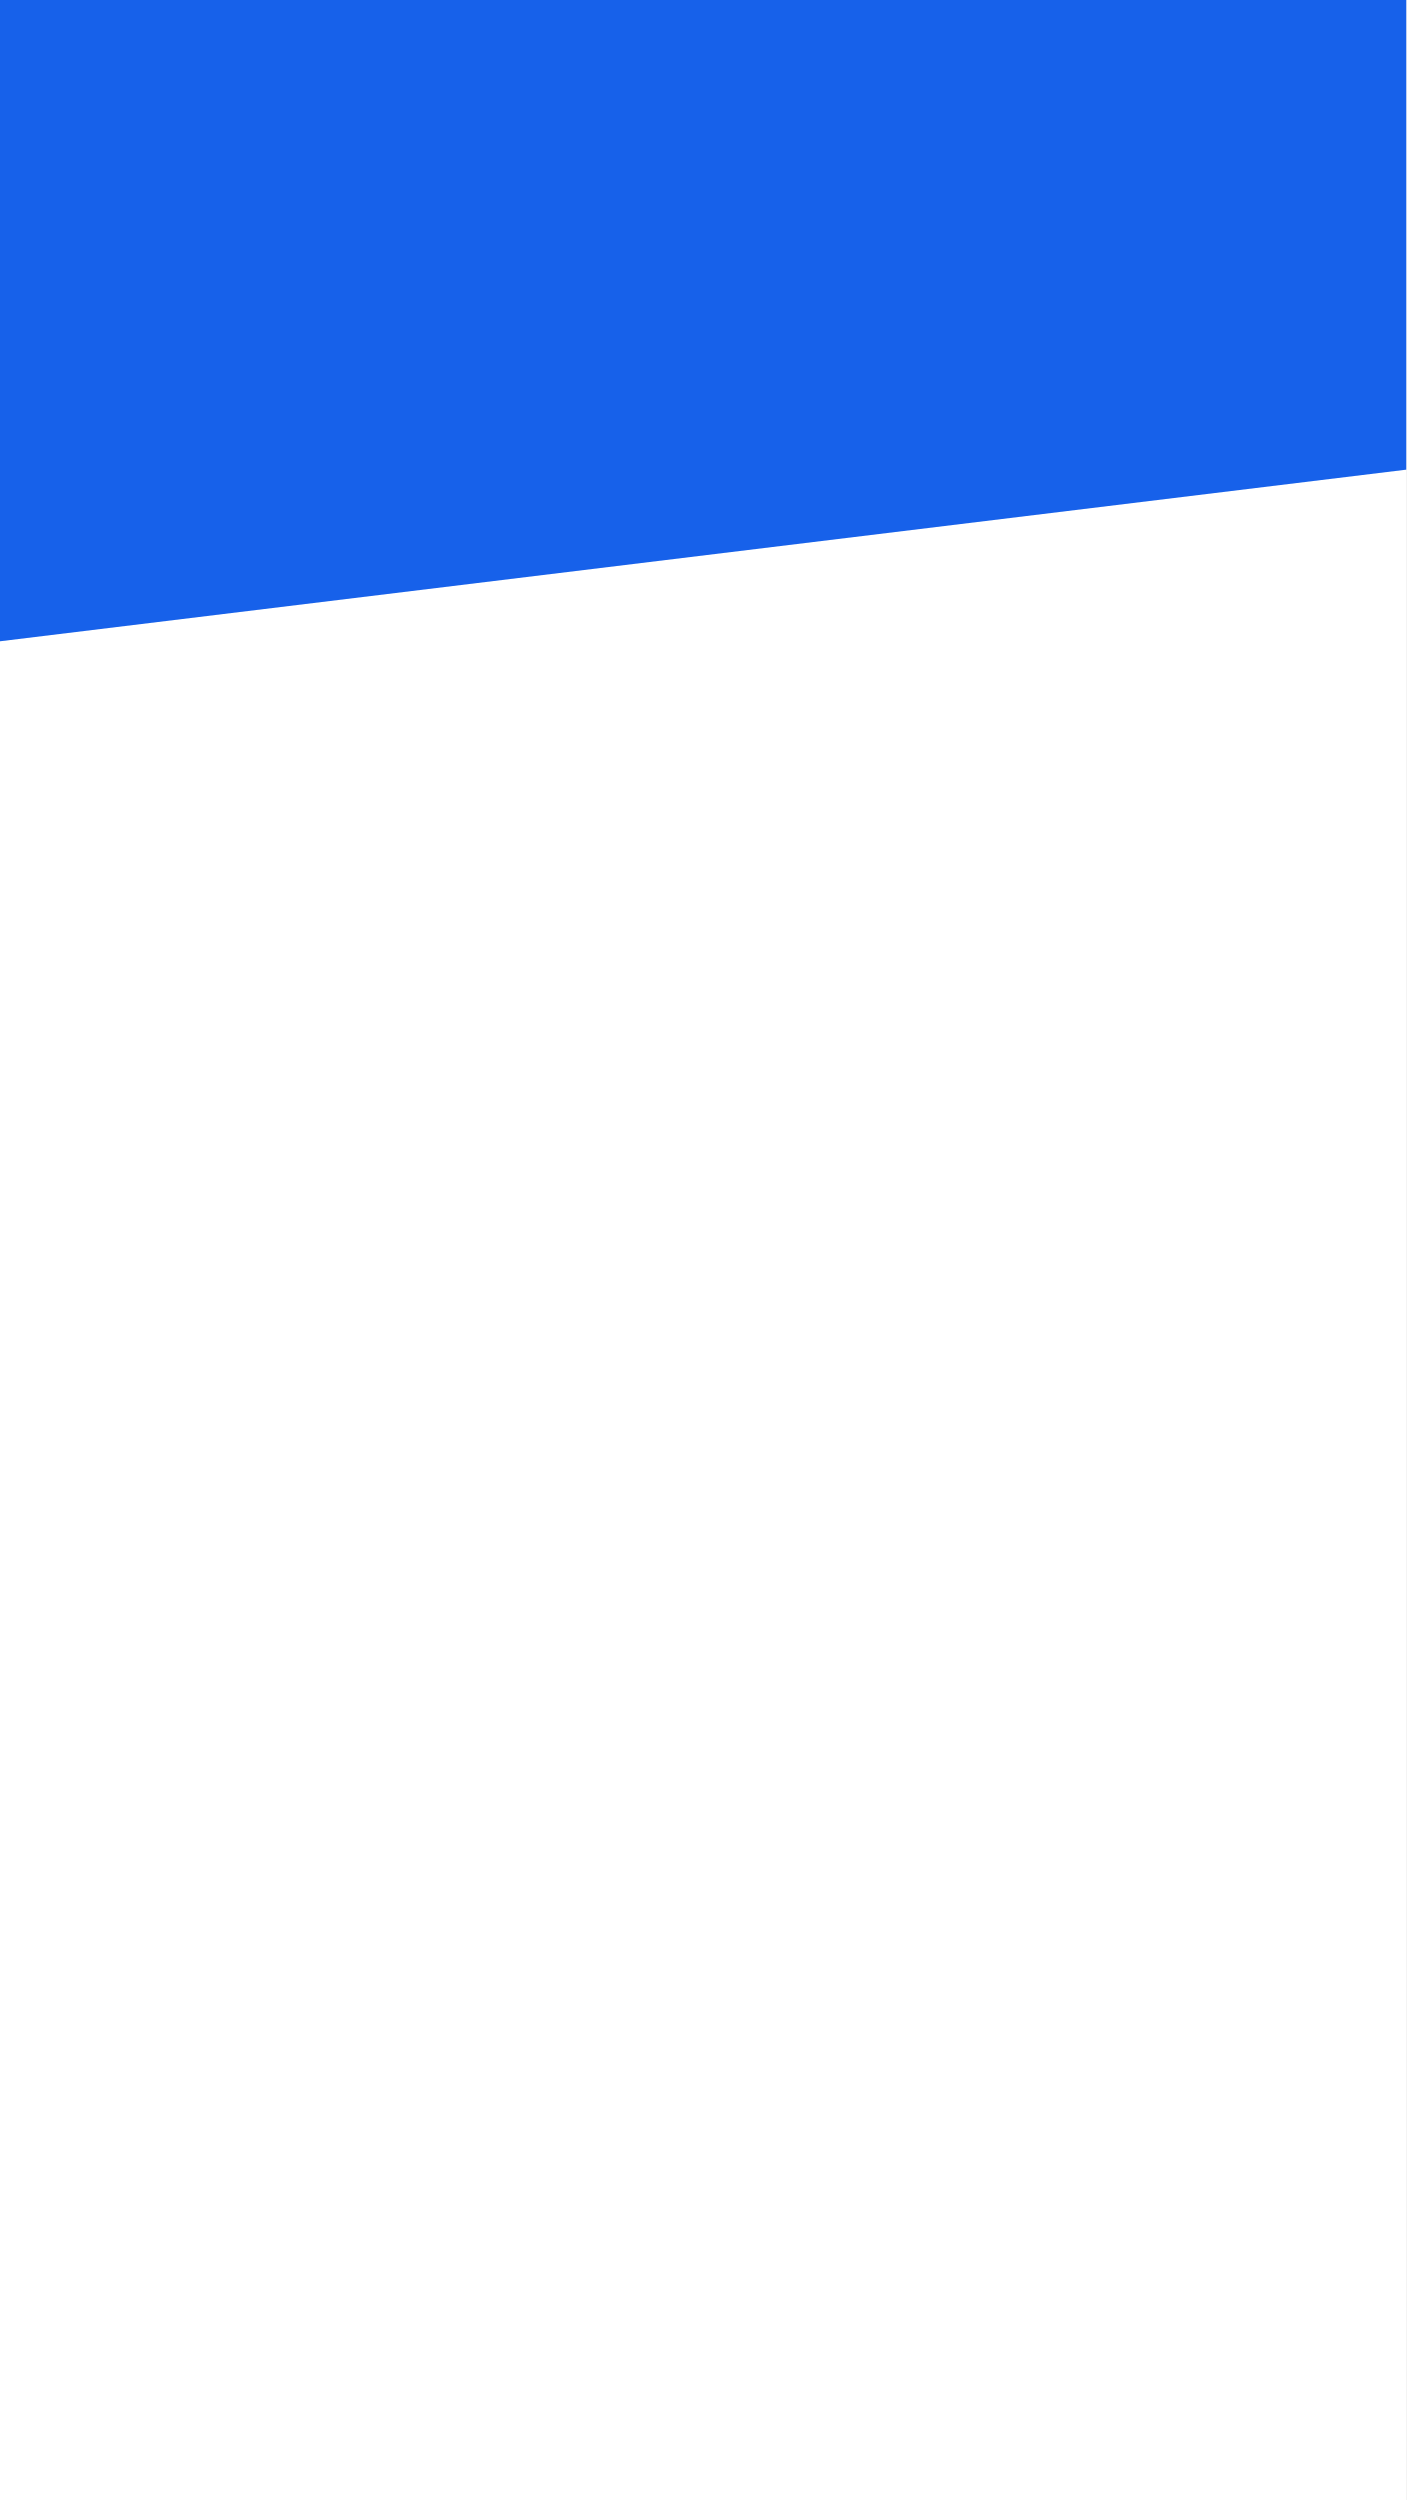
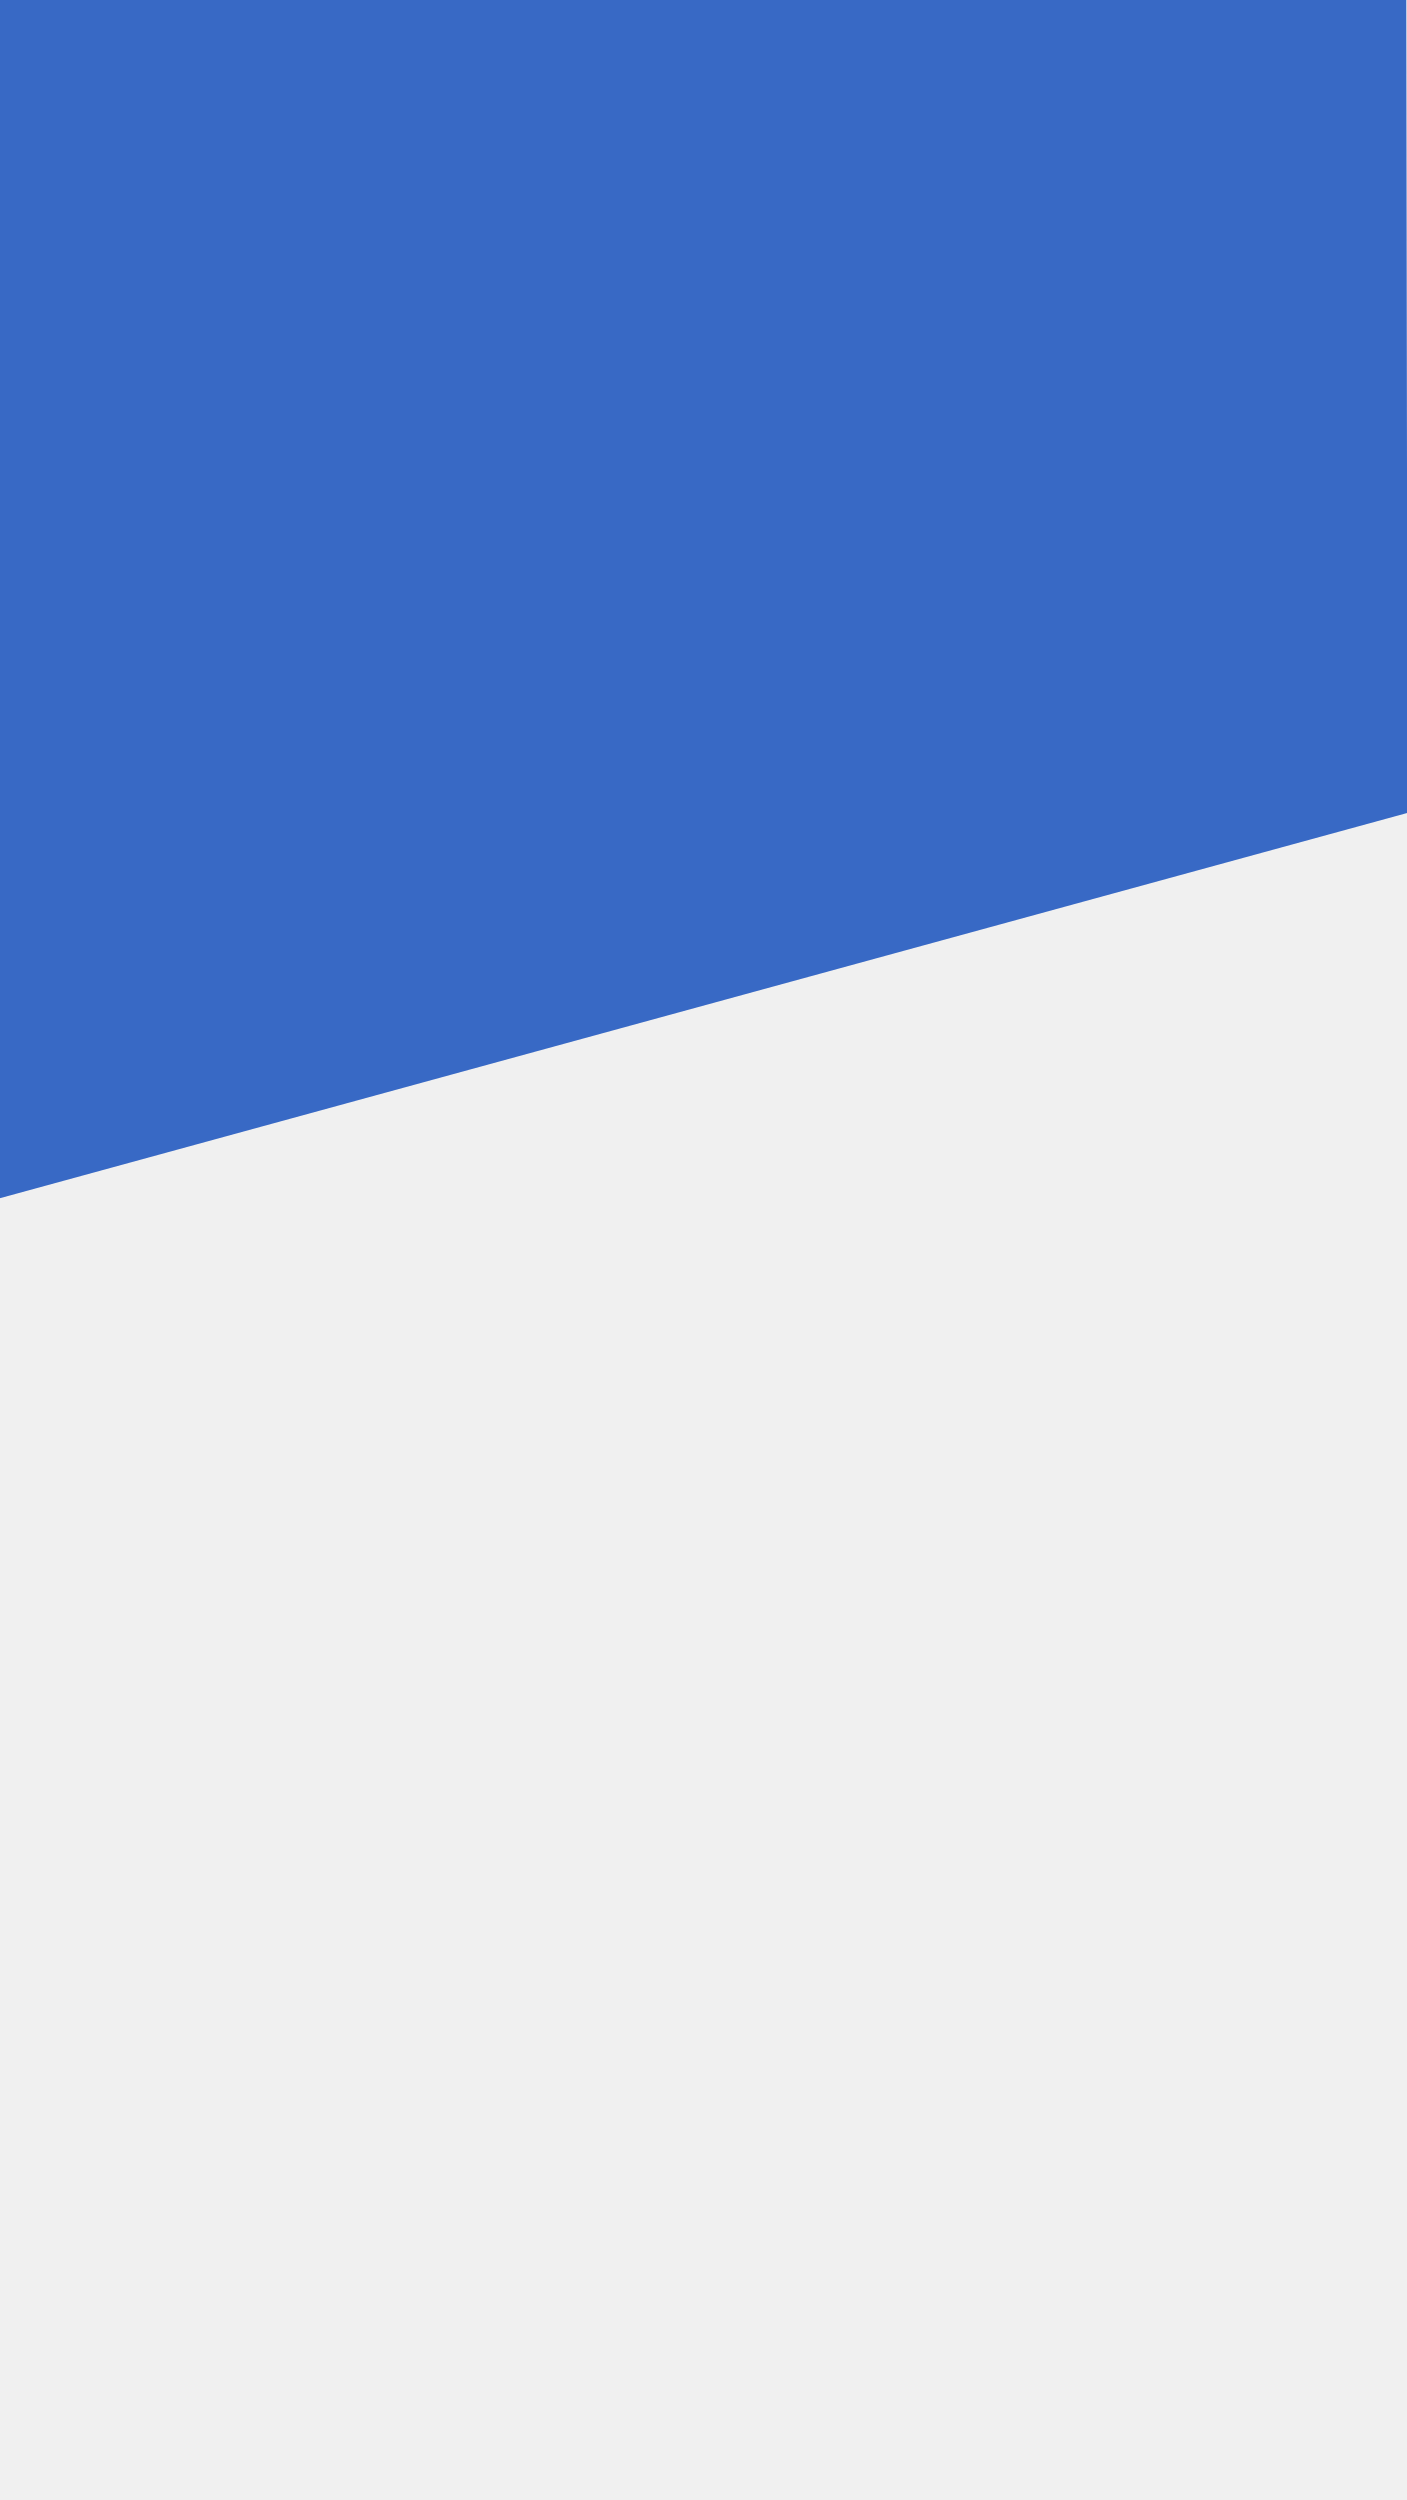
<svg xmlns="http://www.w3.org/2000/svg" version="1.1" id="Layer_1" x="0px" y="0px" viewBox="0 0 1080 1920" style="enable-background:new 0 0 1080 1920;" xml:space="preserve">
  <style type="text/css">
- 	.st0{fill:#FFFFFF;}
- 	.st1{fill:#1761EA;}
+ 	.st0{fill:#3869C5;}
</style>
-   <rect class="st0" width="1080" height="1920" />
-   <polygon class="st1" points="1080,360.7 0,492.5 0,0 1080,0 " />
+   <polygon class="st0" points="1081,624.3 0,920.2 0,0 1080,0 " />
</svg>
